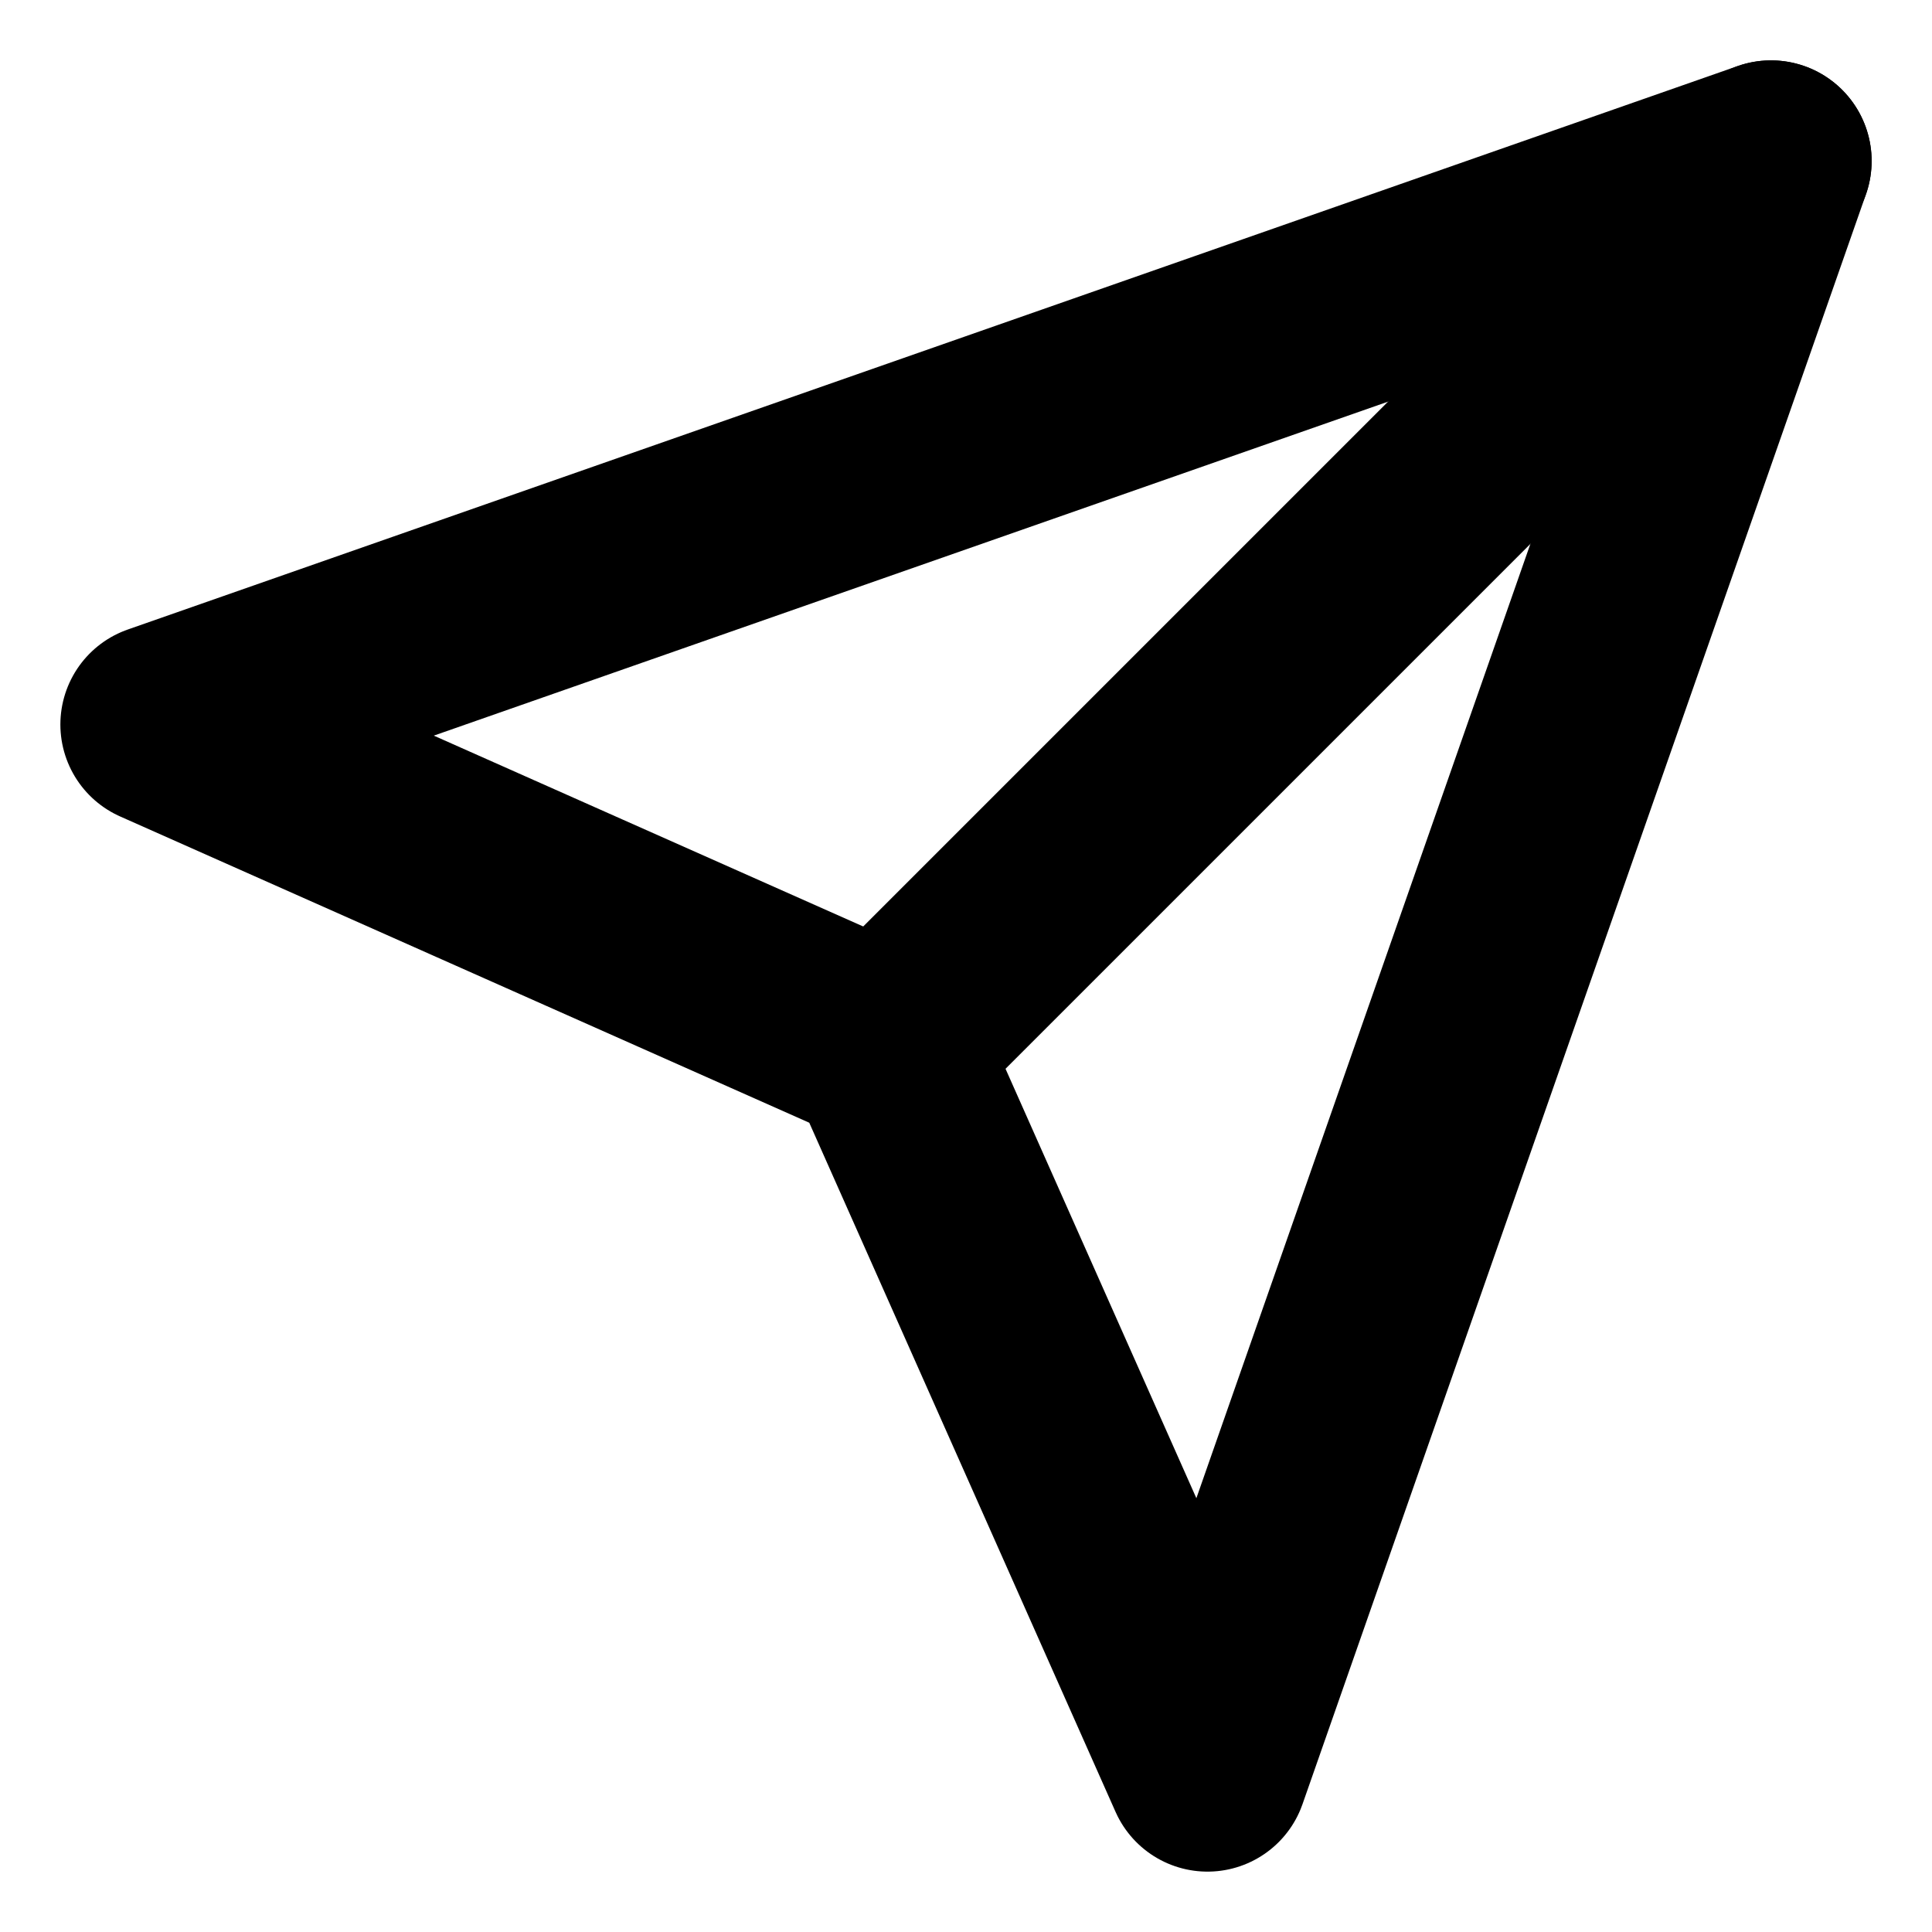
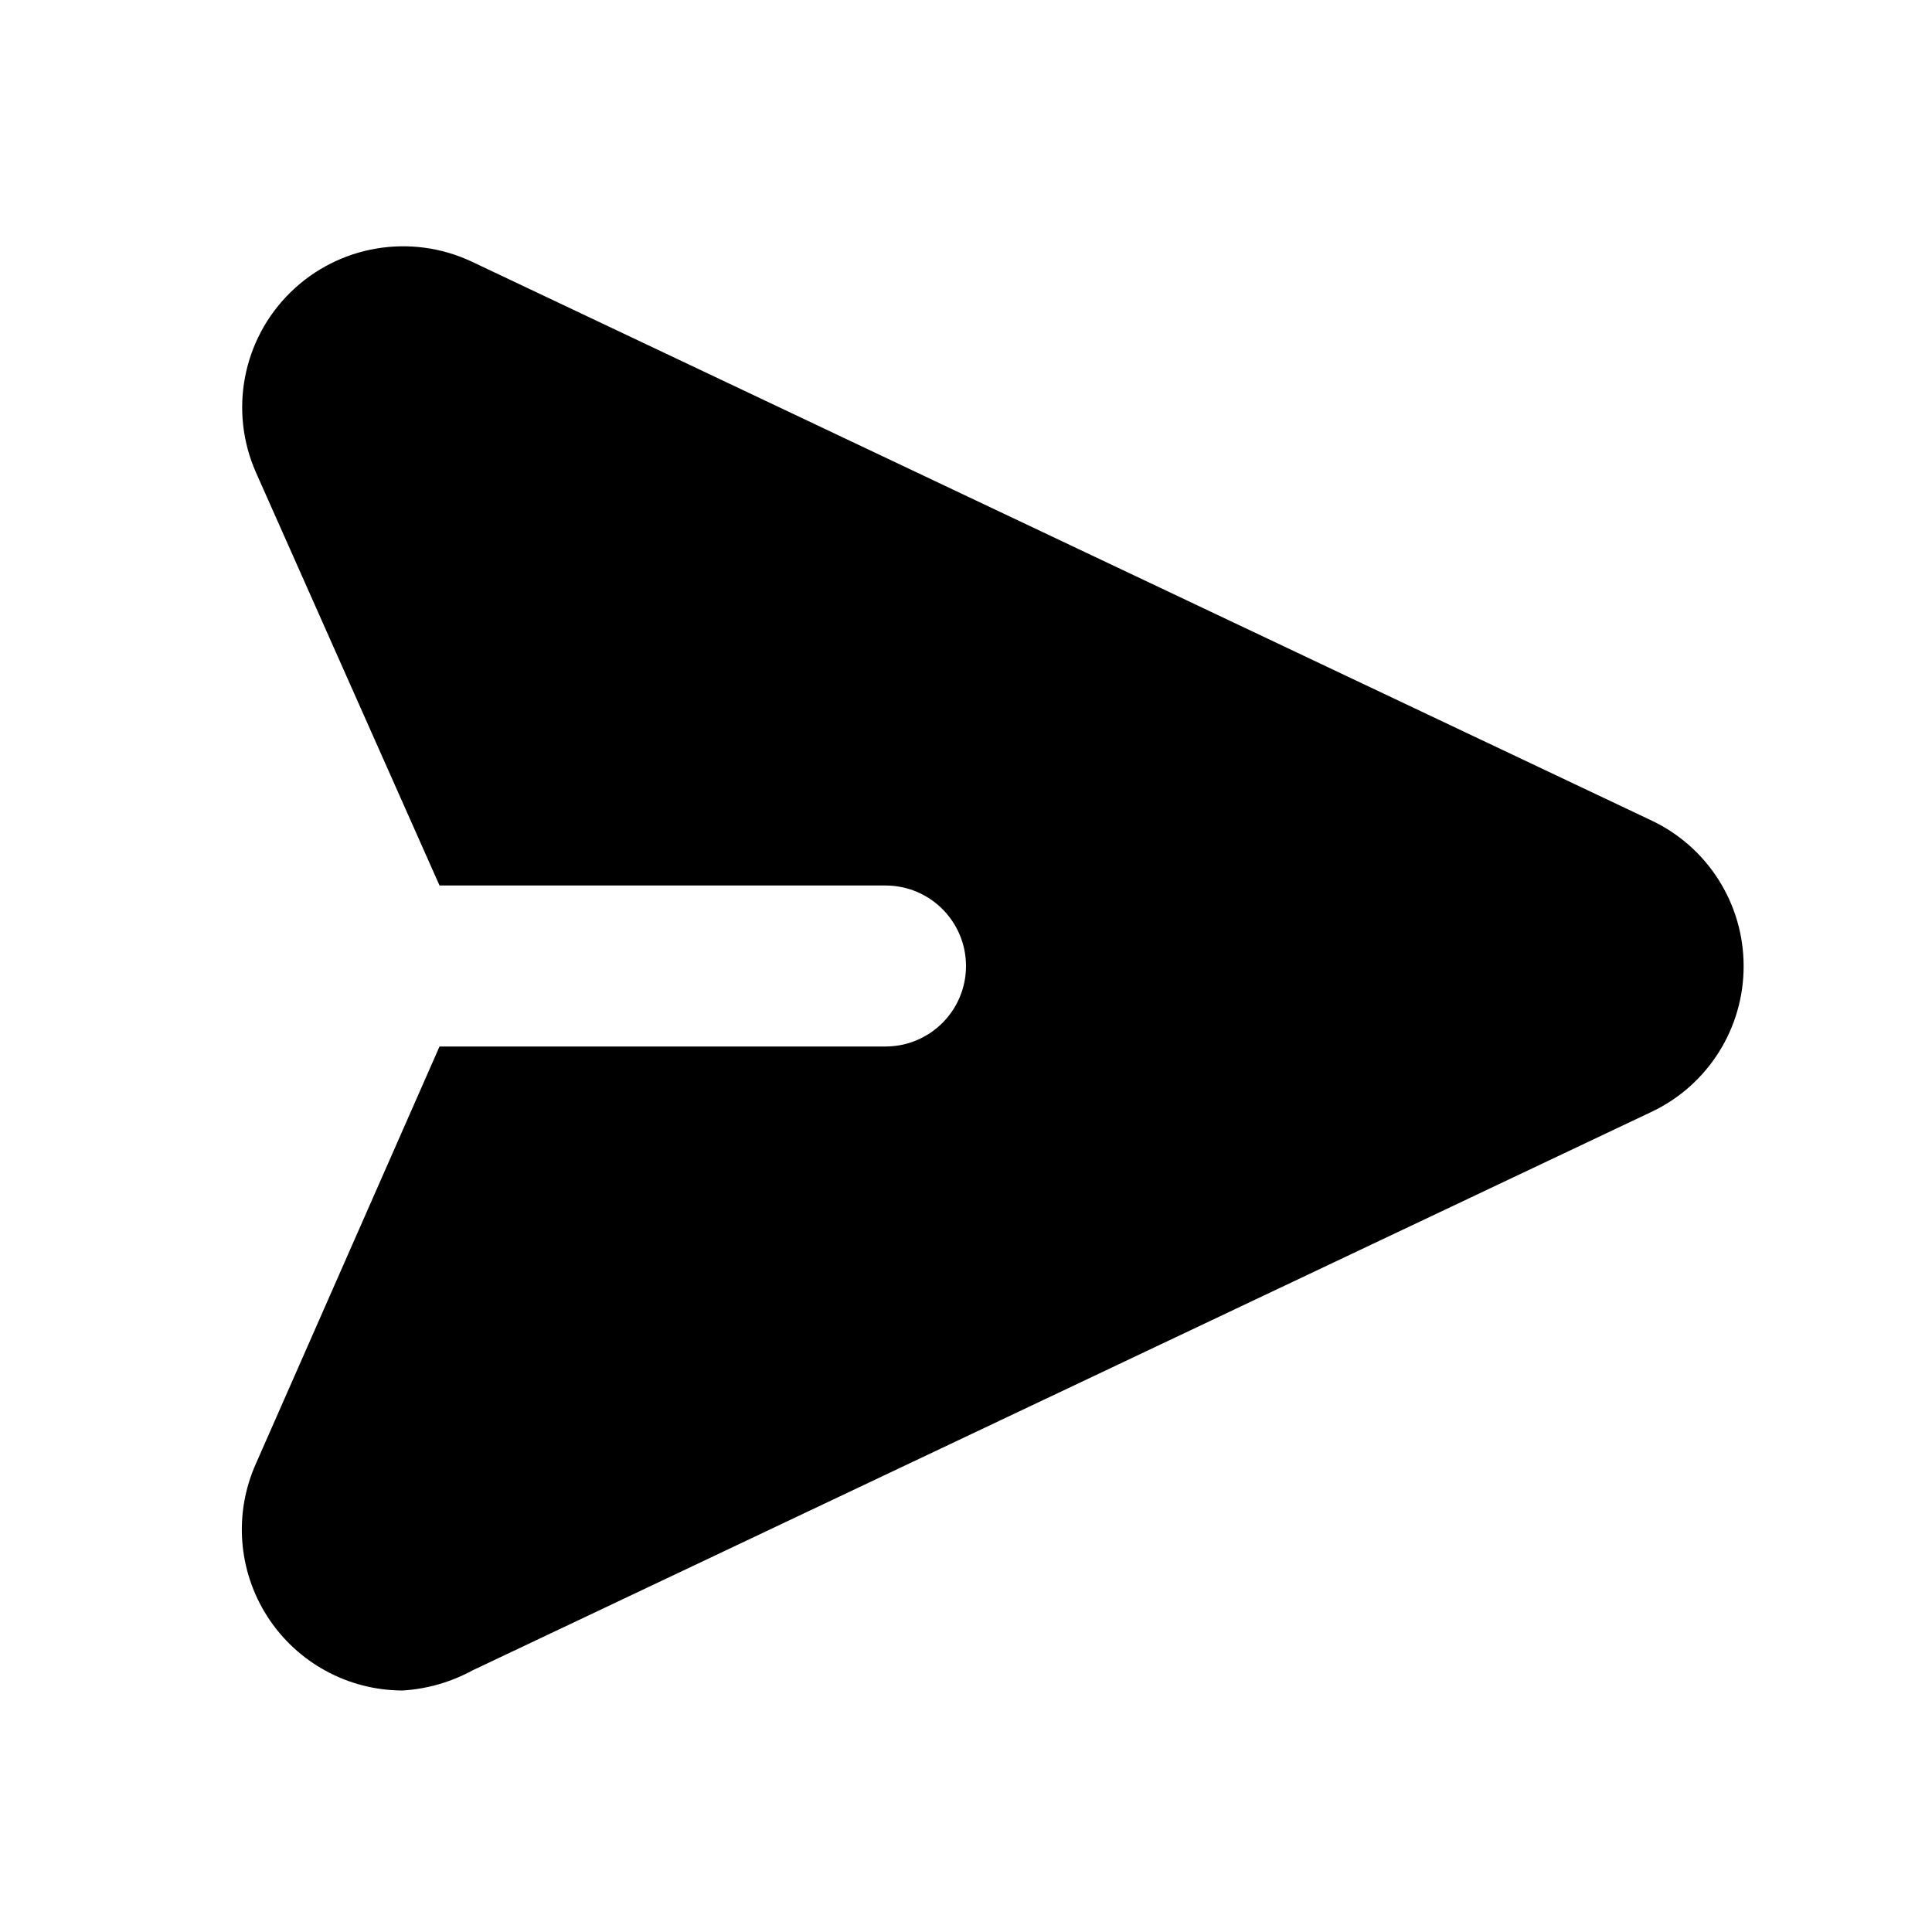
- <svg xmlns="http://www.w3.org/2000/svg" width="16" height="16" viewBox="0 0 24 24" fill="none" stroke="currentColor" stroke-width="2.5" stroke-linecap="round" stroke-linejoin="round">
-   <line x1="22" y1="2" x2="11" y2="13" />
-   <polygon points="22 2 15 22 11 13 2 9 22 2" />
+ <svg xmlns="http://www.w3.org/2000/svg" width="16" height="16" viewBox="0 0 24 24">
+   <path fill="currentColor" d="M21.66,12a2,2,0,0,1-1.14,1.81L5.87,20.75A2.08,2.08,0,0,1,5,21a2,2,0,0,1-1.82-2.82L5.46,13H11a1,1,0,0,0,0-2H5.46L3.18,5.87A2,2,0,0,1,5.86,3.25h0l14.65,6.94A2,2,0,0,1,21.66,12Z" />
</svg>
